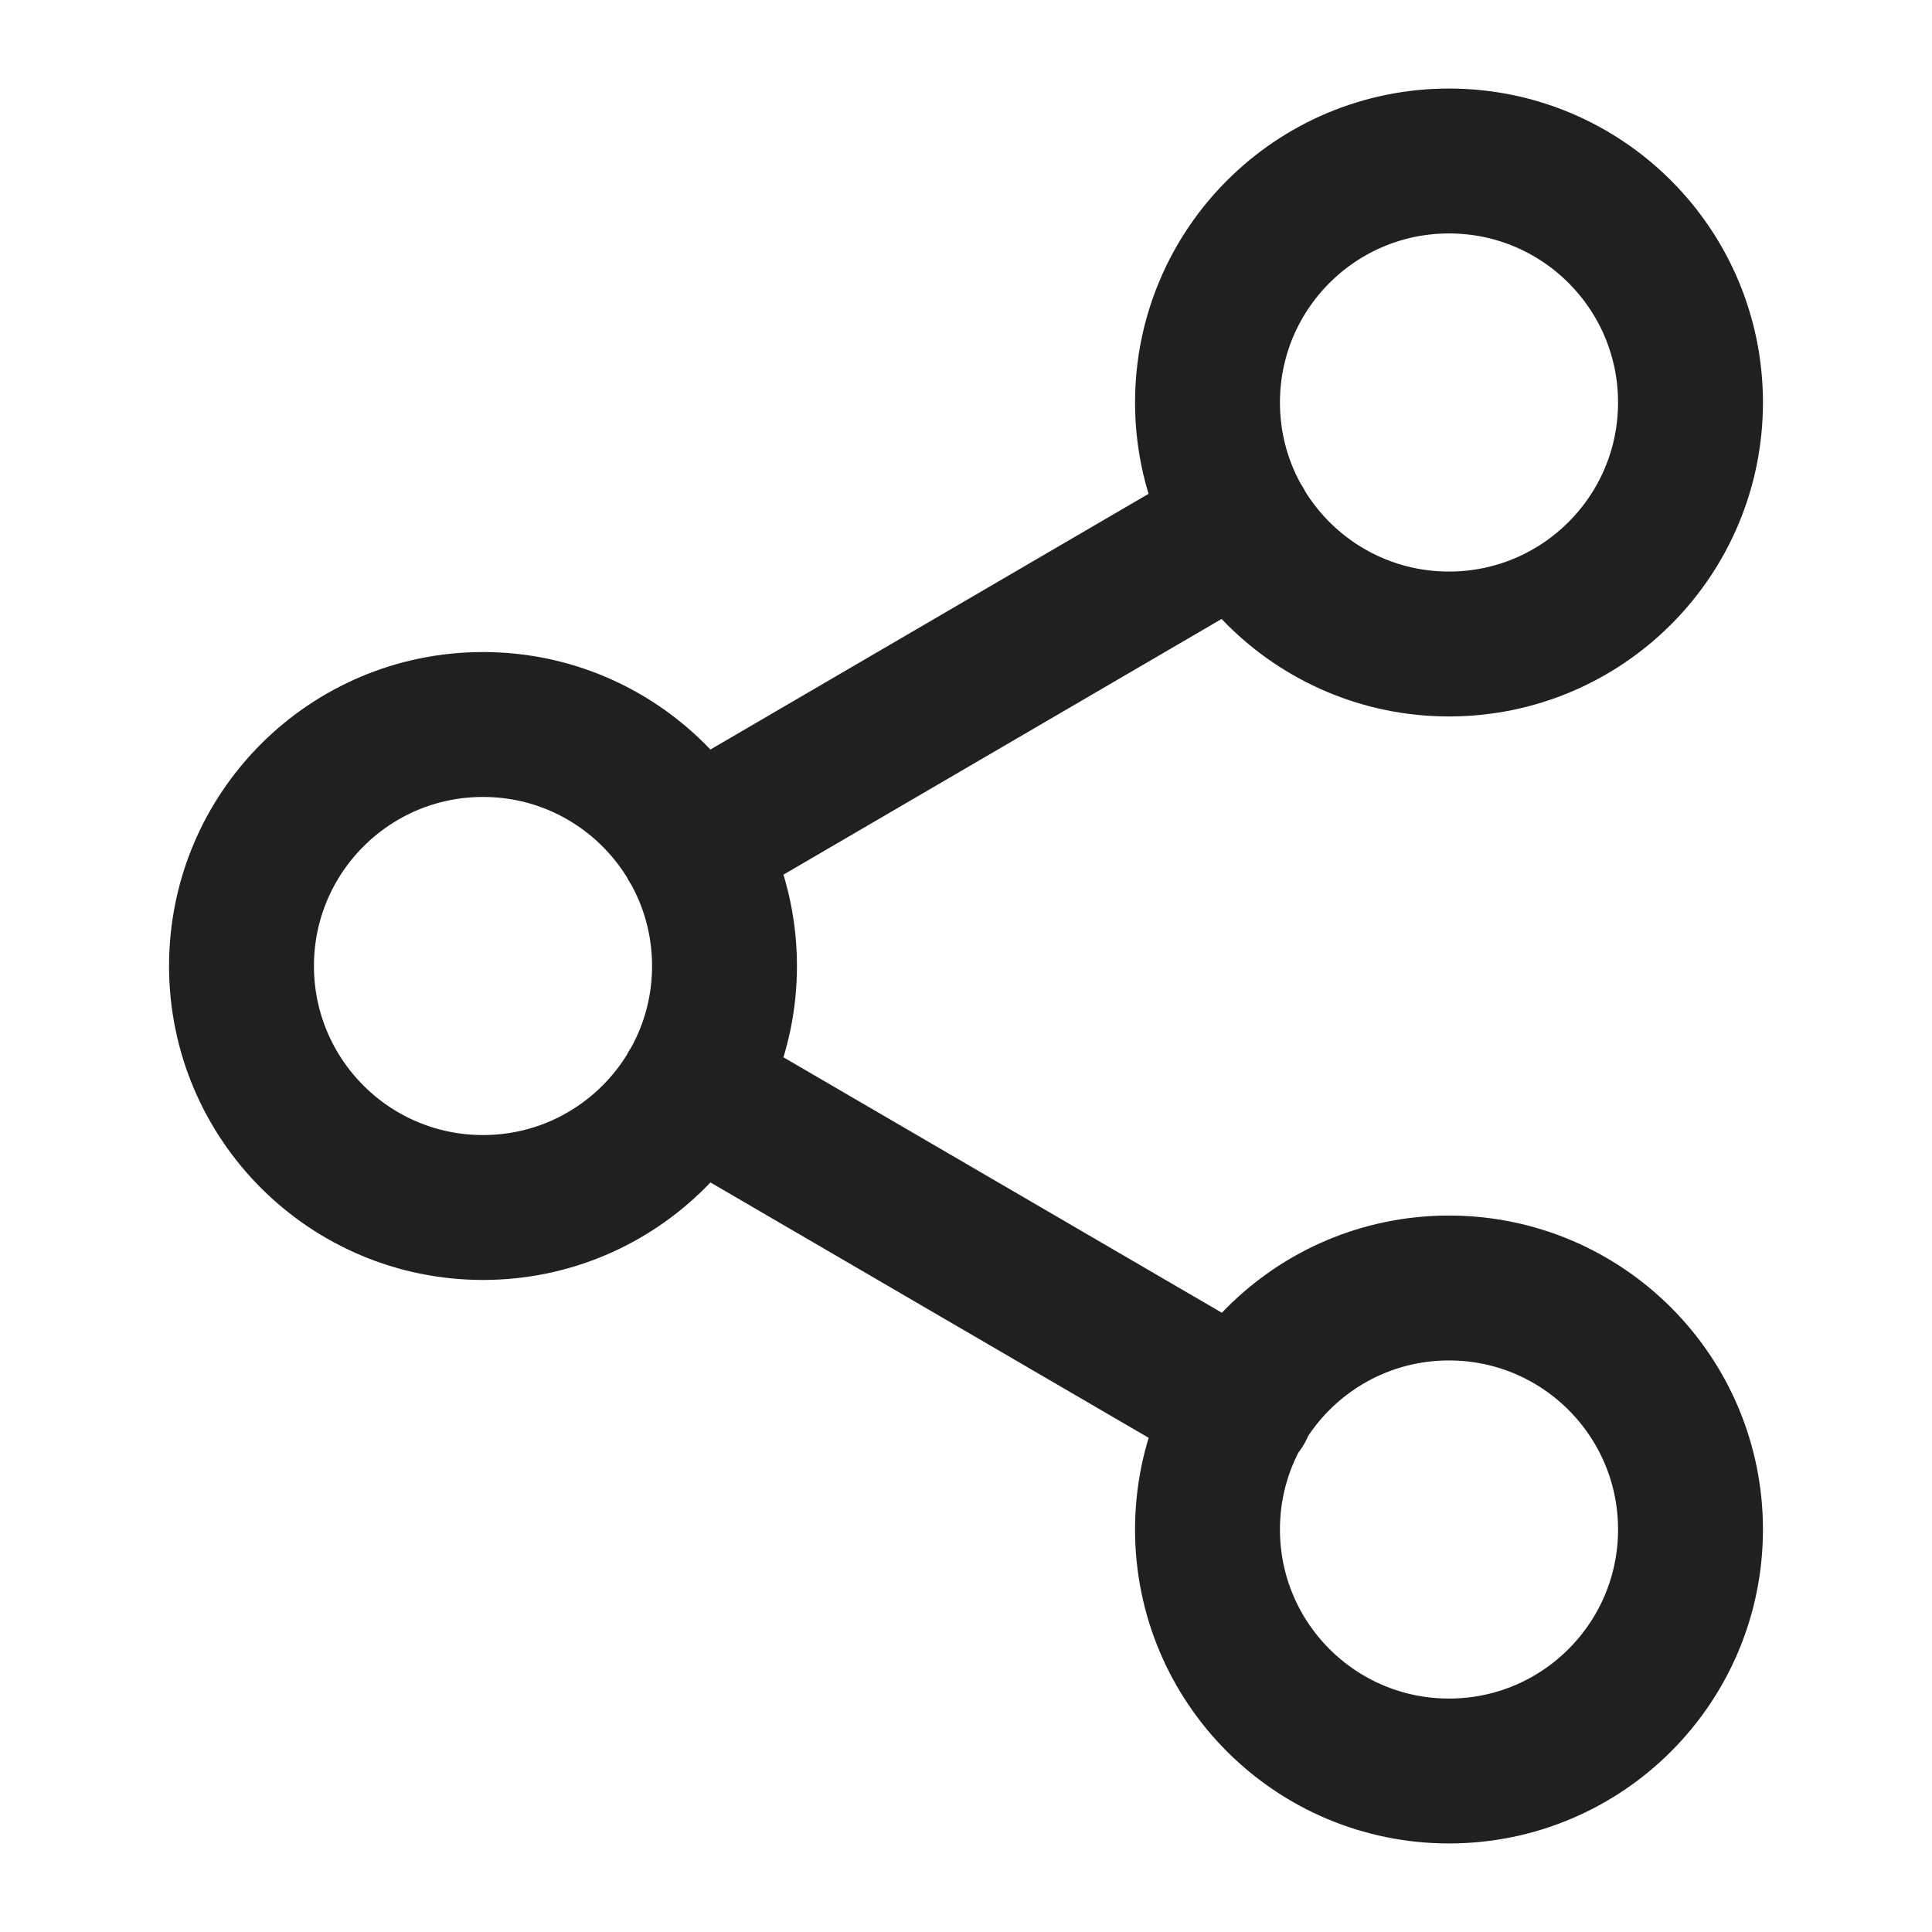
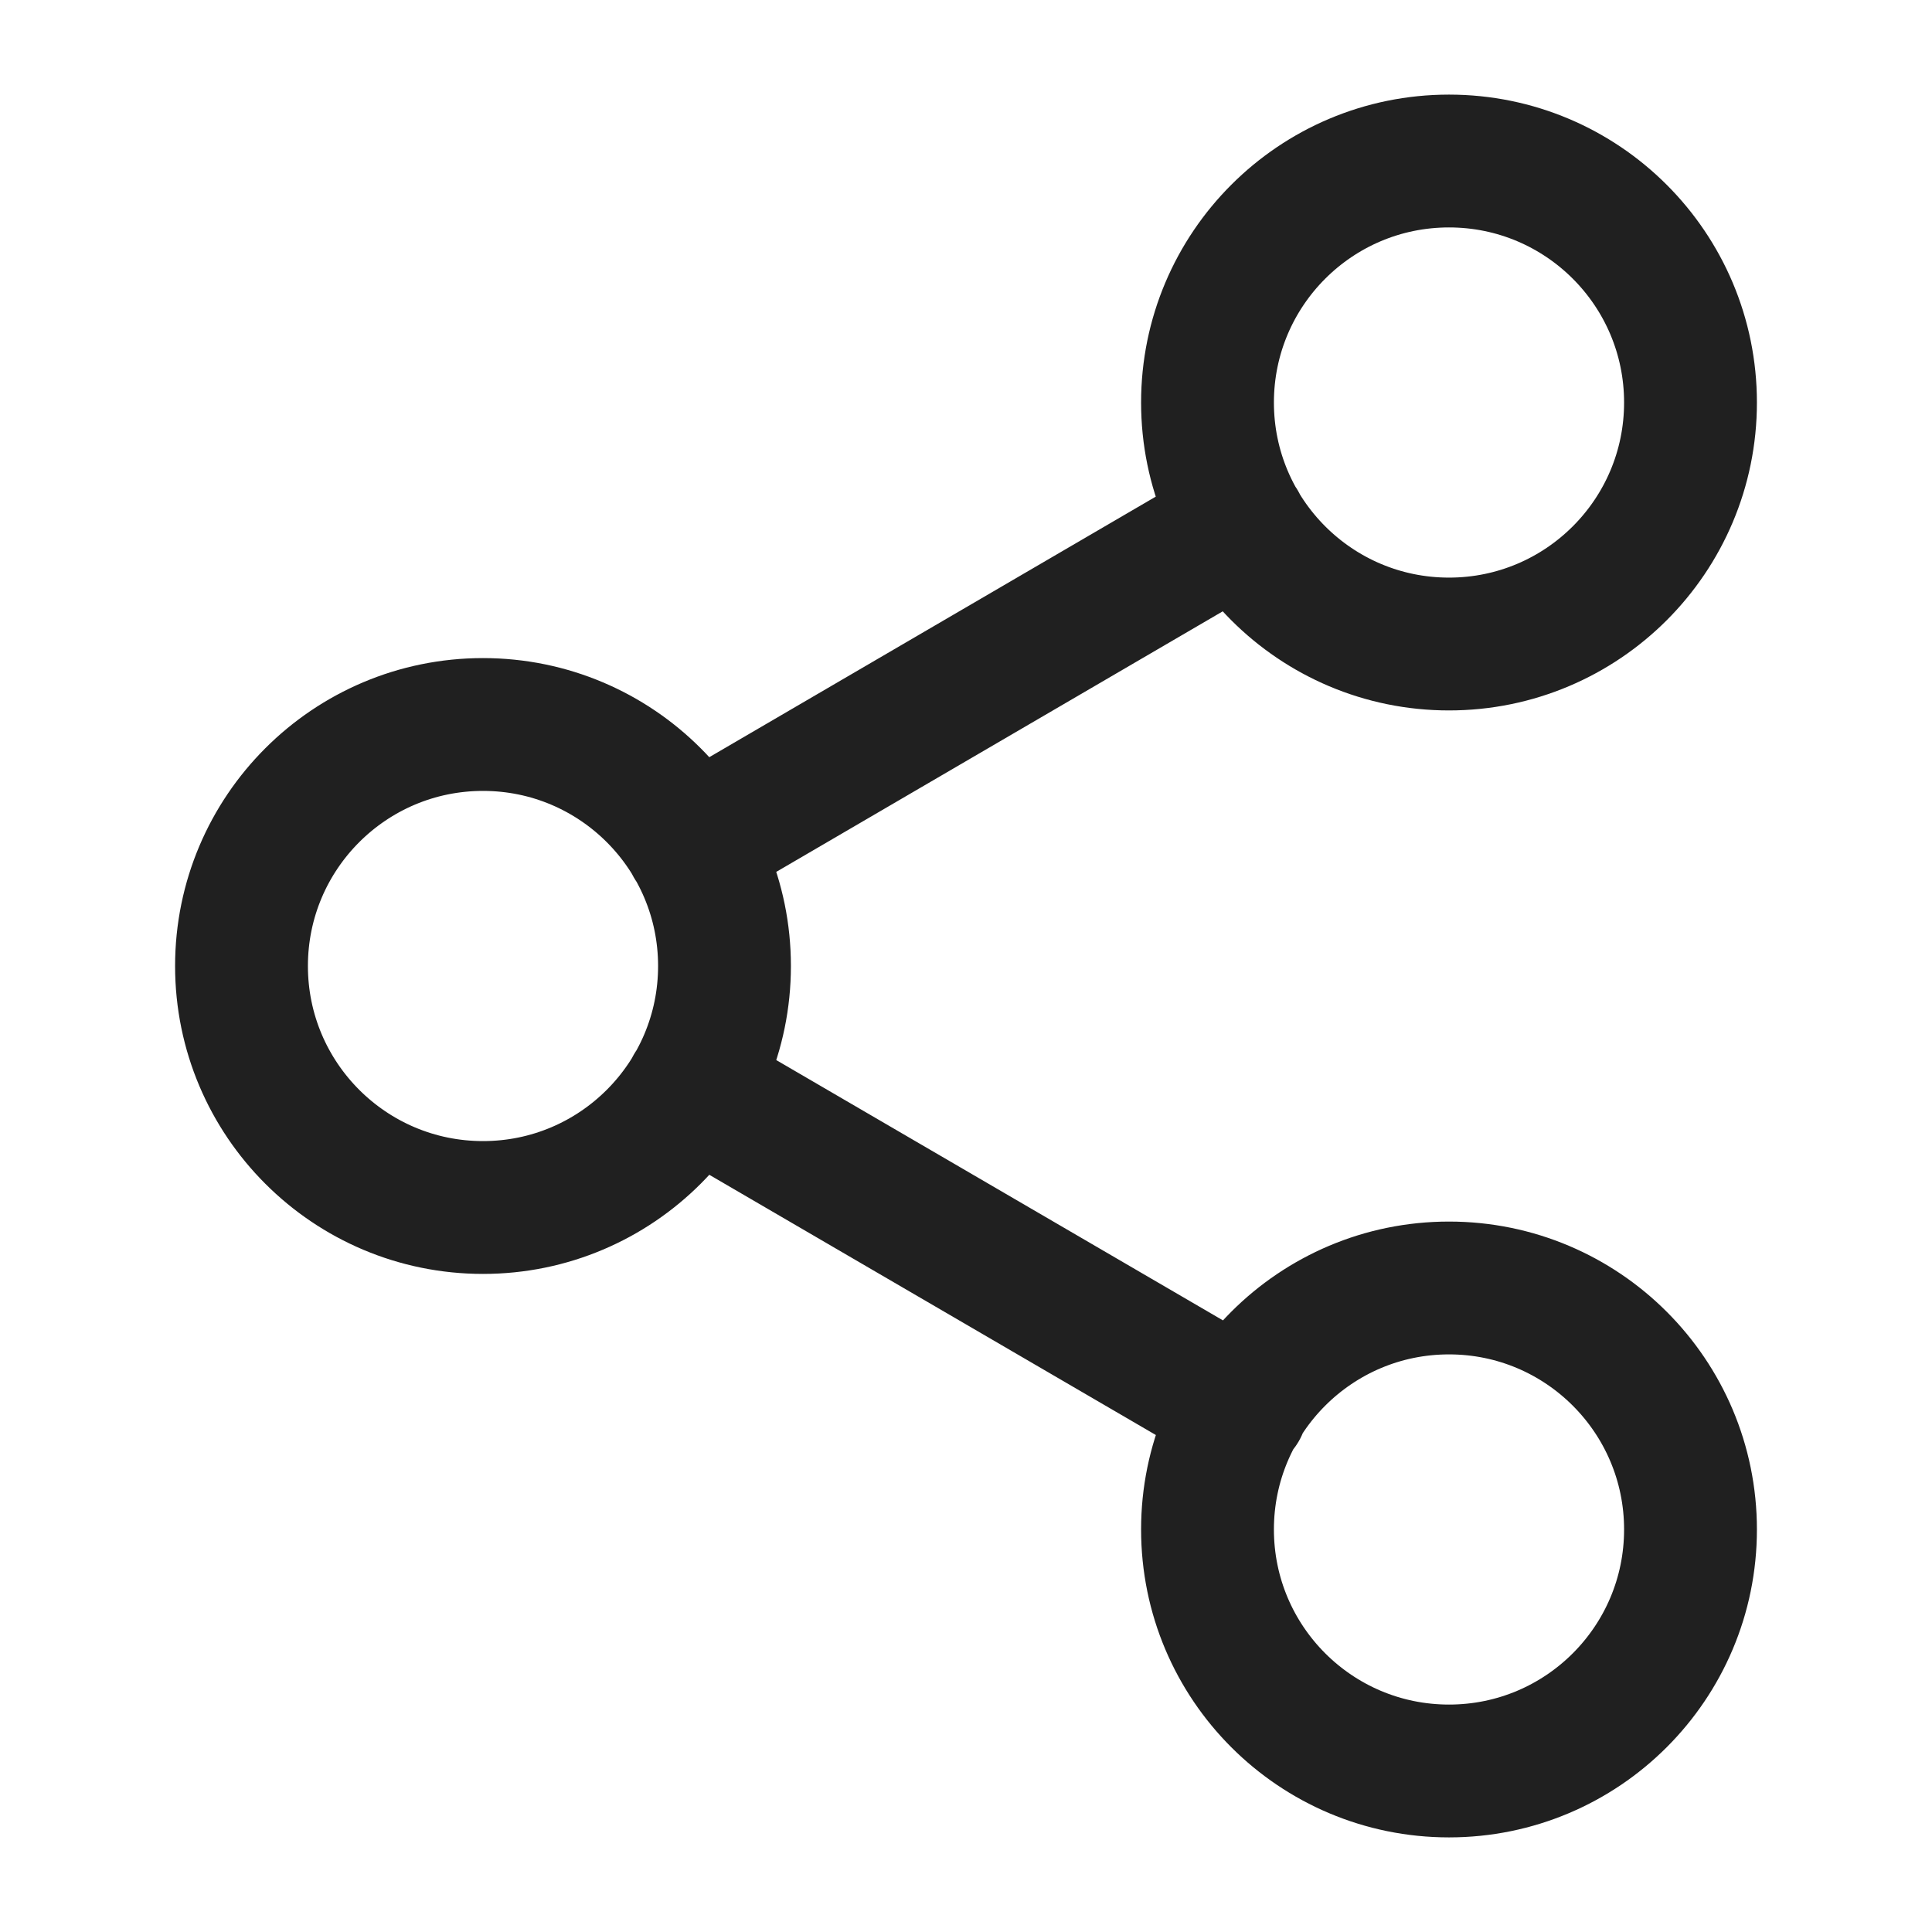
- <svg xmlns="http://www.w3.org/2000/svg" width="24" height="24" viewBox="0 0 24 24" fill="none">
-   <path d="M-620 -716C-620 -720.418 -616.418 -724 -612 -724H532C536.418 -724 540 -720.418 540 -716V974C540 978.418 536.418 982 532 982H-612C-616.418 982 -620 978.418 -620 974V-716Z" fill="white" />
-   <path d="M-612 -724V-723H532V-724V-725H-612V-724ZM540 -716H539V974H540H541V-716H540ZM532 982V981H-612V982V983H532V982ZM-620 974H-619V-716H-620H-621V974H-620ZM-612 982V981C-615.866 981 -619 977.866 -619 974H-620H-621C-621 978.971 -616.971 983 -612 983V982ZM540 974H539C539 977.866 535.866 981 532 981V982V983C536.971 983 541 978.971 541 974H540ZM532 -724V-723C535.866 -723 539 -719.866 539 -716H540H541C541 -720.971 536.971 -725 532 -725V-724ZM-612 -724V-725C-616.971 -725 -621 -720.971 -621 -716H-620H-619C-619 -719.866 -615.866 -723 -612 -723V-724Z" fill="#F1F1F1" />
-   <path d="M8.59 13.51L15.42 17.49M15.41 6.51L8.59 10.49M21 5C21 6.657 19.657 8 18 8C16.343 8 15 6.657 15 5C15 3.343 16.343 2 18 2C19.657 2 21 3.343 21 5ZM9 12C9 13.657 7.657 15 6 15C4.343 15 3 13.657 3 12C3 10.343 4.343 9 6 9C7.657 9 9 10.343 9 12ZM21 19C21 20.657 19.657 22 18 22C16.343 22 15 20.657 15 19C15 17.343 16.343 16 18 16C19.657 16 21 17.343 21 19Z" stroke="#202020" stroke-width="1.8" stroke-linecap="round" stroke-linejoin="round" />
+ <svg xmlns="http://www.w3.org/2000/svg" width="32" height="32" viewBox="0 0 32 32" fill="none">
+   <path d="M-324 -764C-324 -768.418 -320.418 -772 -316 -772H908C912.418 -772 916 -768.418 916 -764V926C916 930.418 912.418 934 908 934H-316C-320.418 934 -324 930.418 -324 926V-764Z" fill="white" />
+   <path d="M-316 -772V-771H908V-772V-773H-316V-772ZM916 -764H915V926H916H917V-764H916ZM908 934V933H-316V934V935H908V934ZM-324 926H-323V-764H-324H-325V926H-324ZM-316 934V933C-319.866 933 -323 929.866 -323 926H-324H-325C-325 930.971 -320.971 935 -316 935V934ZM916 926H915C915 929.866 911.866 933 908 933V934V935C912.971 935 917 930.971 917 926H916ZM908 -772V-771C911.866 -771 915 -767.866 915 -764H916H917C917 -768.971 912.971 -773 908 -773V-772ZM-316 -772V-773C-320.971 -773 -325 -768.971 -325 -764H-324H-323C-323 -767.866 -319.866 -771 -316 -771V-772Z" fill="#F1F1F1" />
+   <path d="M11.453 18.013L20.56 23.32M20.547 8.68L11.453 13.987M28 6.667C28 8.876 26.209 10.667 24 10.667C21.791 10.667 20 8.876 20 6.667C20 4.458 21.791 2.667 24 2.667C26.209 2.667 28 4.458 28 6.667ZM12 16C12 18.209 10.209 20 8 20C5.791 20 4 18.209 4 16C4 13.791 5.791 12 8 12C10.209 12 12 13.791 12 16ZM28 25.333C28 27.543 26.209 29.333 24 29.333C21.791 29.333 20 27.543 20 25.333C20 23.124 21.791 21.333 24 21.333C26.209 21.333 28 23.124 28 25.333Z" stroke="#202020" stroke-width="2.2" stroke-linecap="round" stroke-linejoin="round" />
</svg>
